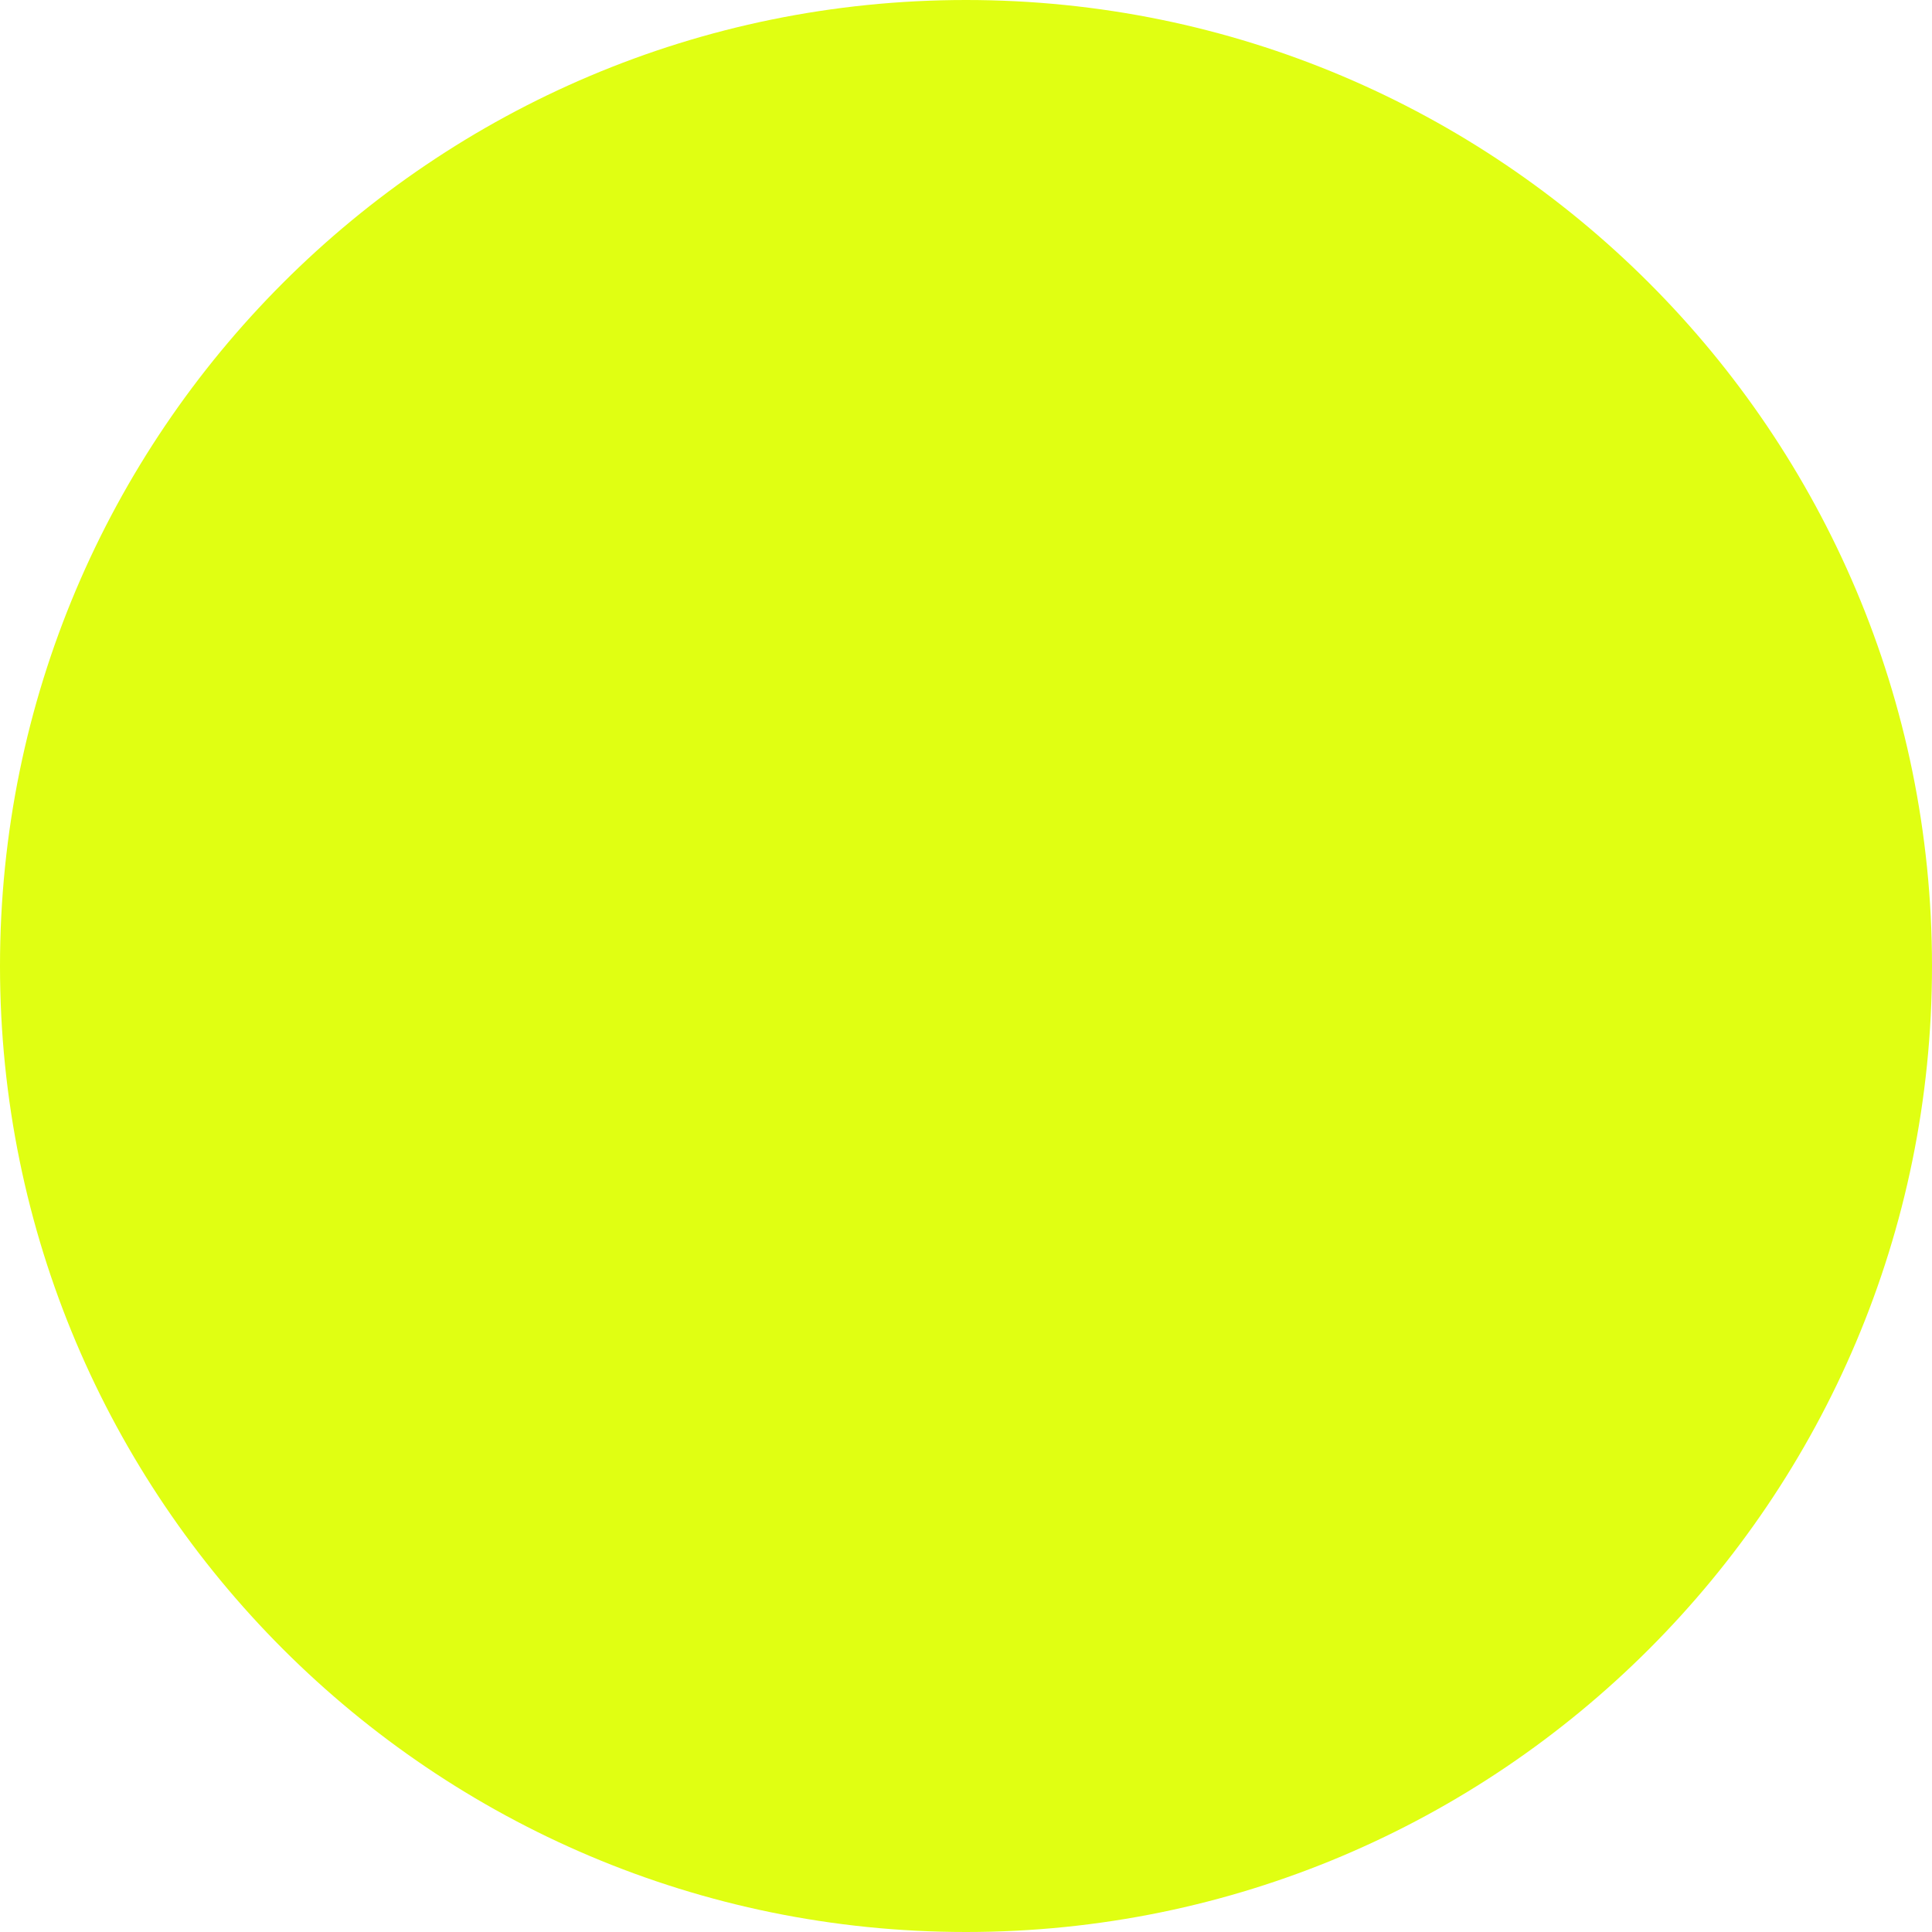
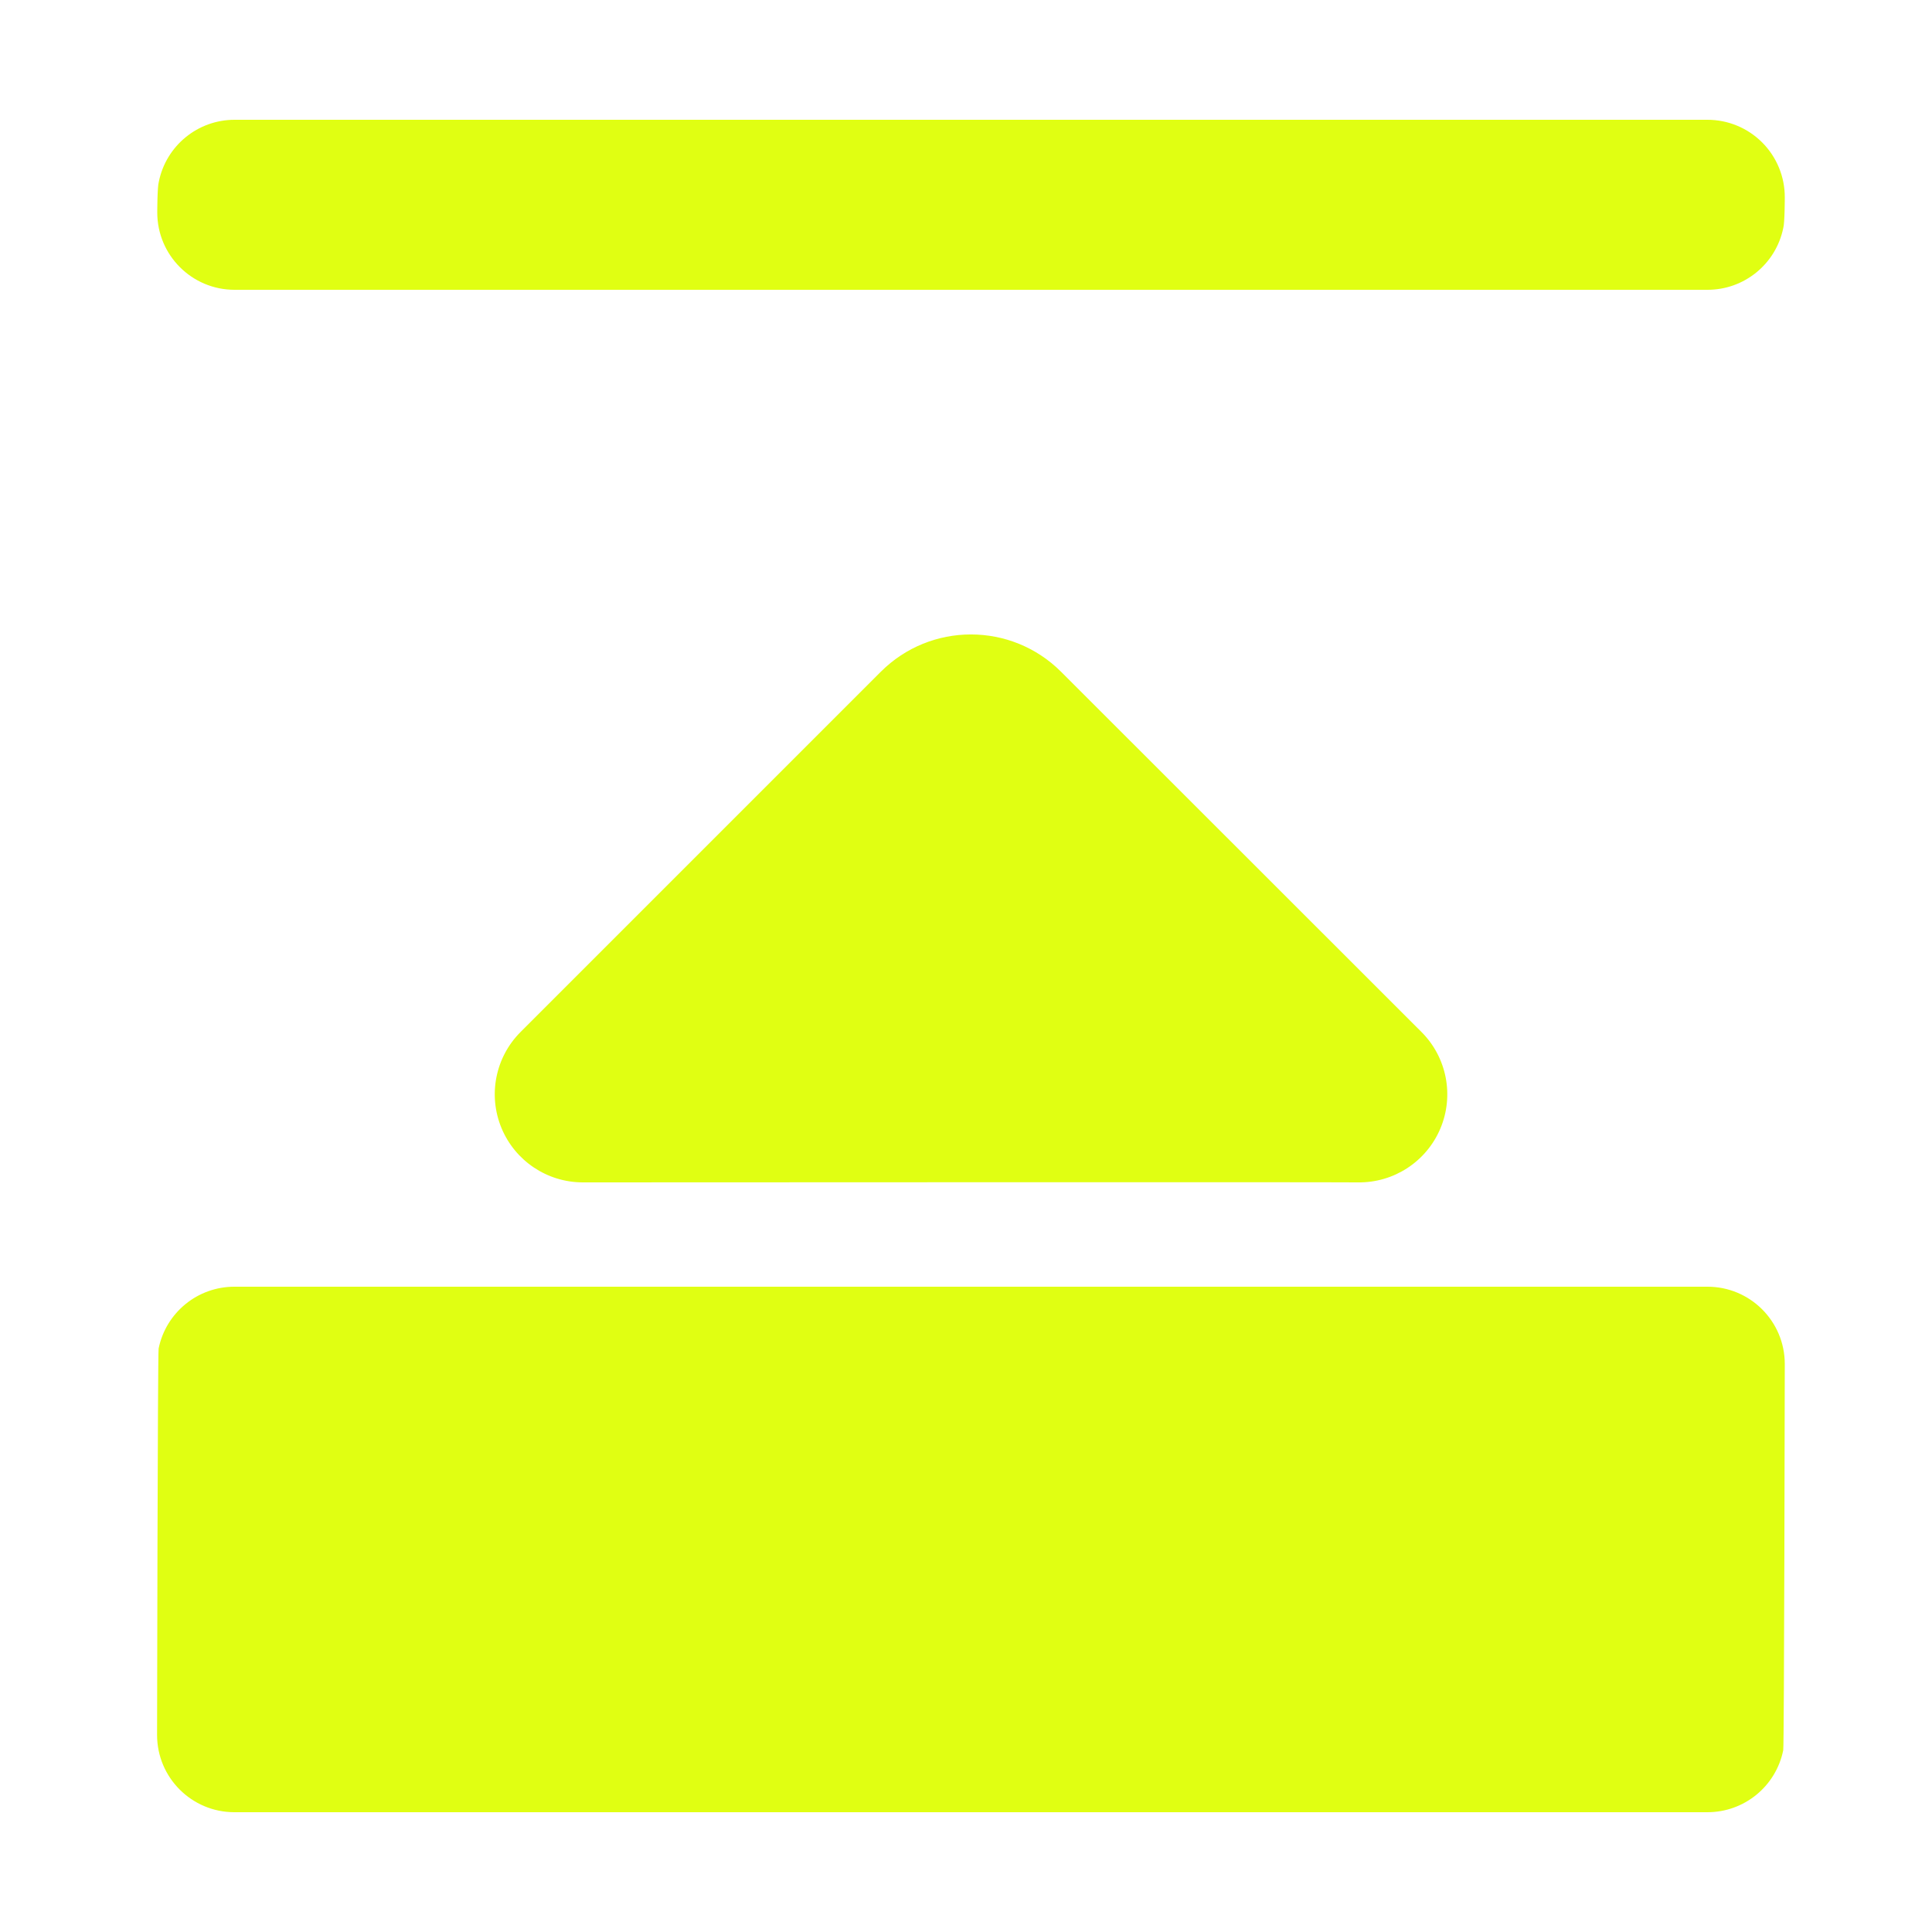
- <svg xmlns="http://www.w3.org/2000/svg" version="1.1" id="Ebene_1" x="0px" y="0px" viewBox="0 0 100 100" style="enable-background:new 0 0 100 100;" xml:space="preserve">
-   <style type="text/css">
-         .st0{fill:#e0ff12;}
- </style>
-   <circle class="st0" cx="50" cy="50" r="50" />
+ <svg xmlns="http://www.w3.org/2000/svg" width="100" height="100" viewBox="0 0 100 100">
+   <defs>
+     <style>.a{fill:#e0ff12;}</style>
+   </defs>
+   <path class="a" d="M92.38,10.22s0,1.33-.08,1.59A4,4,0,0,1,88.37,15H12.14a4,4,0,0,1-4-4s0-1.33.08-1.59a4,4,0,0,1,3.93-3.21H88.37A4,4,0,0,1,92.38,10.22Zm-4,56.38H12.14A4,4,0,0,0,8.21,69.8c-.05.26-.08,20-.08,20a4,4,0,0,0,4,4H88.37a4,4,0,0,0,3.93-3.21c.05-.26.08-20,.08-20A4,4,0,0,0,88.37,66.6ZM70.29,61.2a4.56,4.56,0,0,0,3.29-7.78L54.92,34.77a6.6,6.6,0,0,0-9.33,0L26.94,53.42a4.56,4.56,0,0,0,3.22,7.78C31.33,61.2,69.14,61.18,70.29,61.2ZM46.15,15h0Z" />
</svg>
